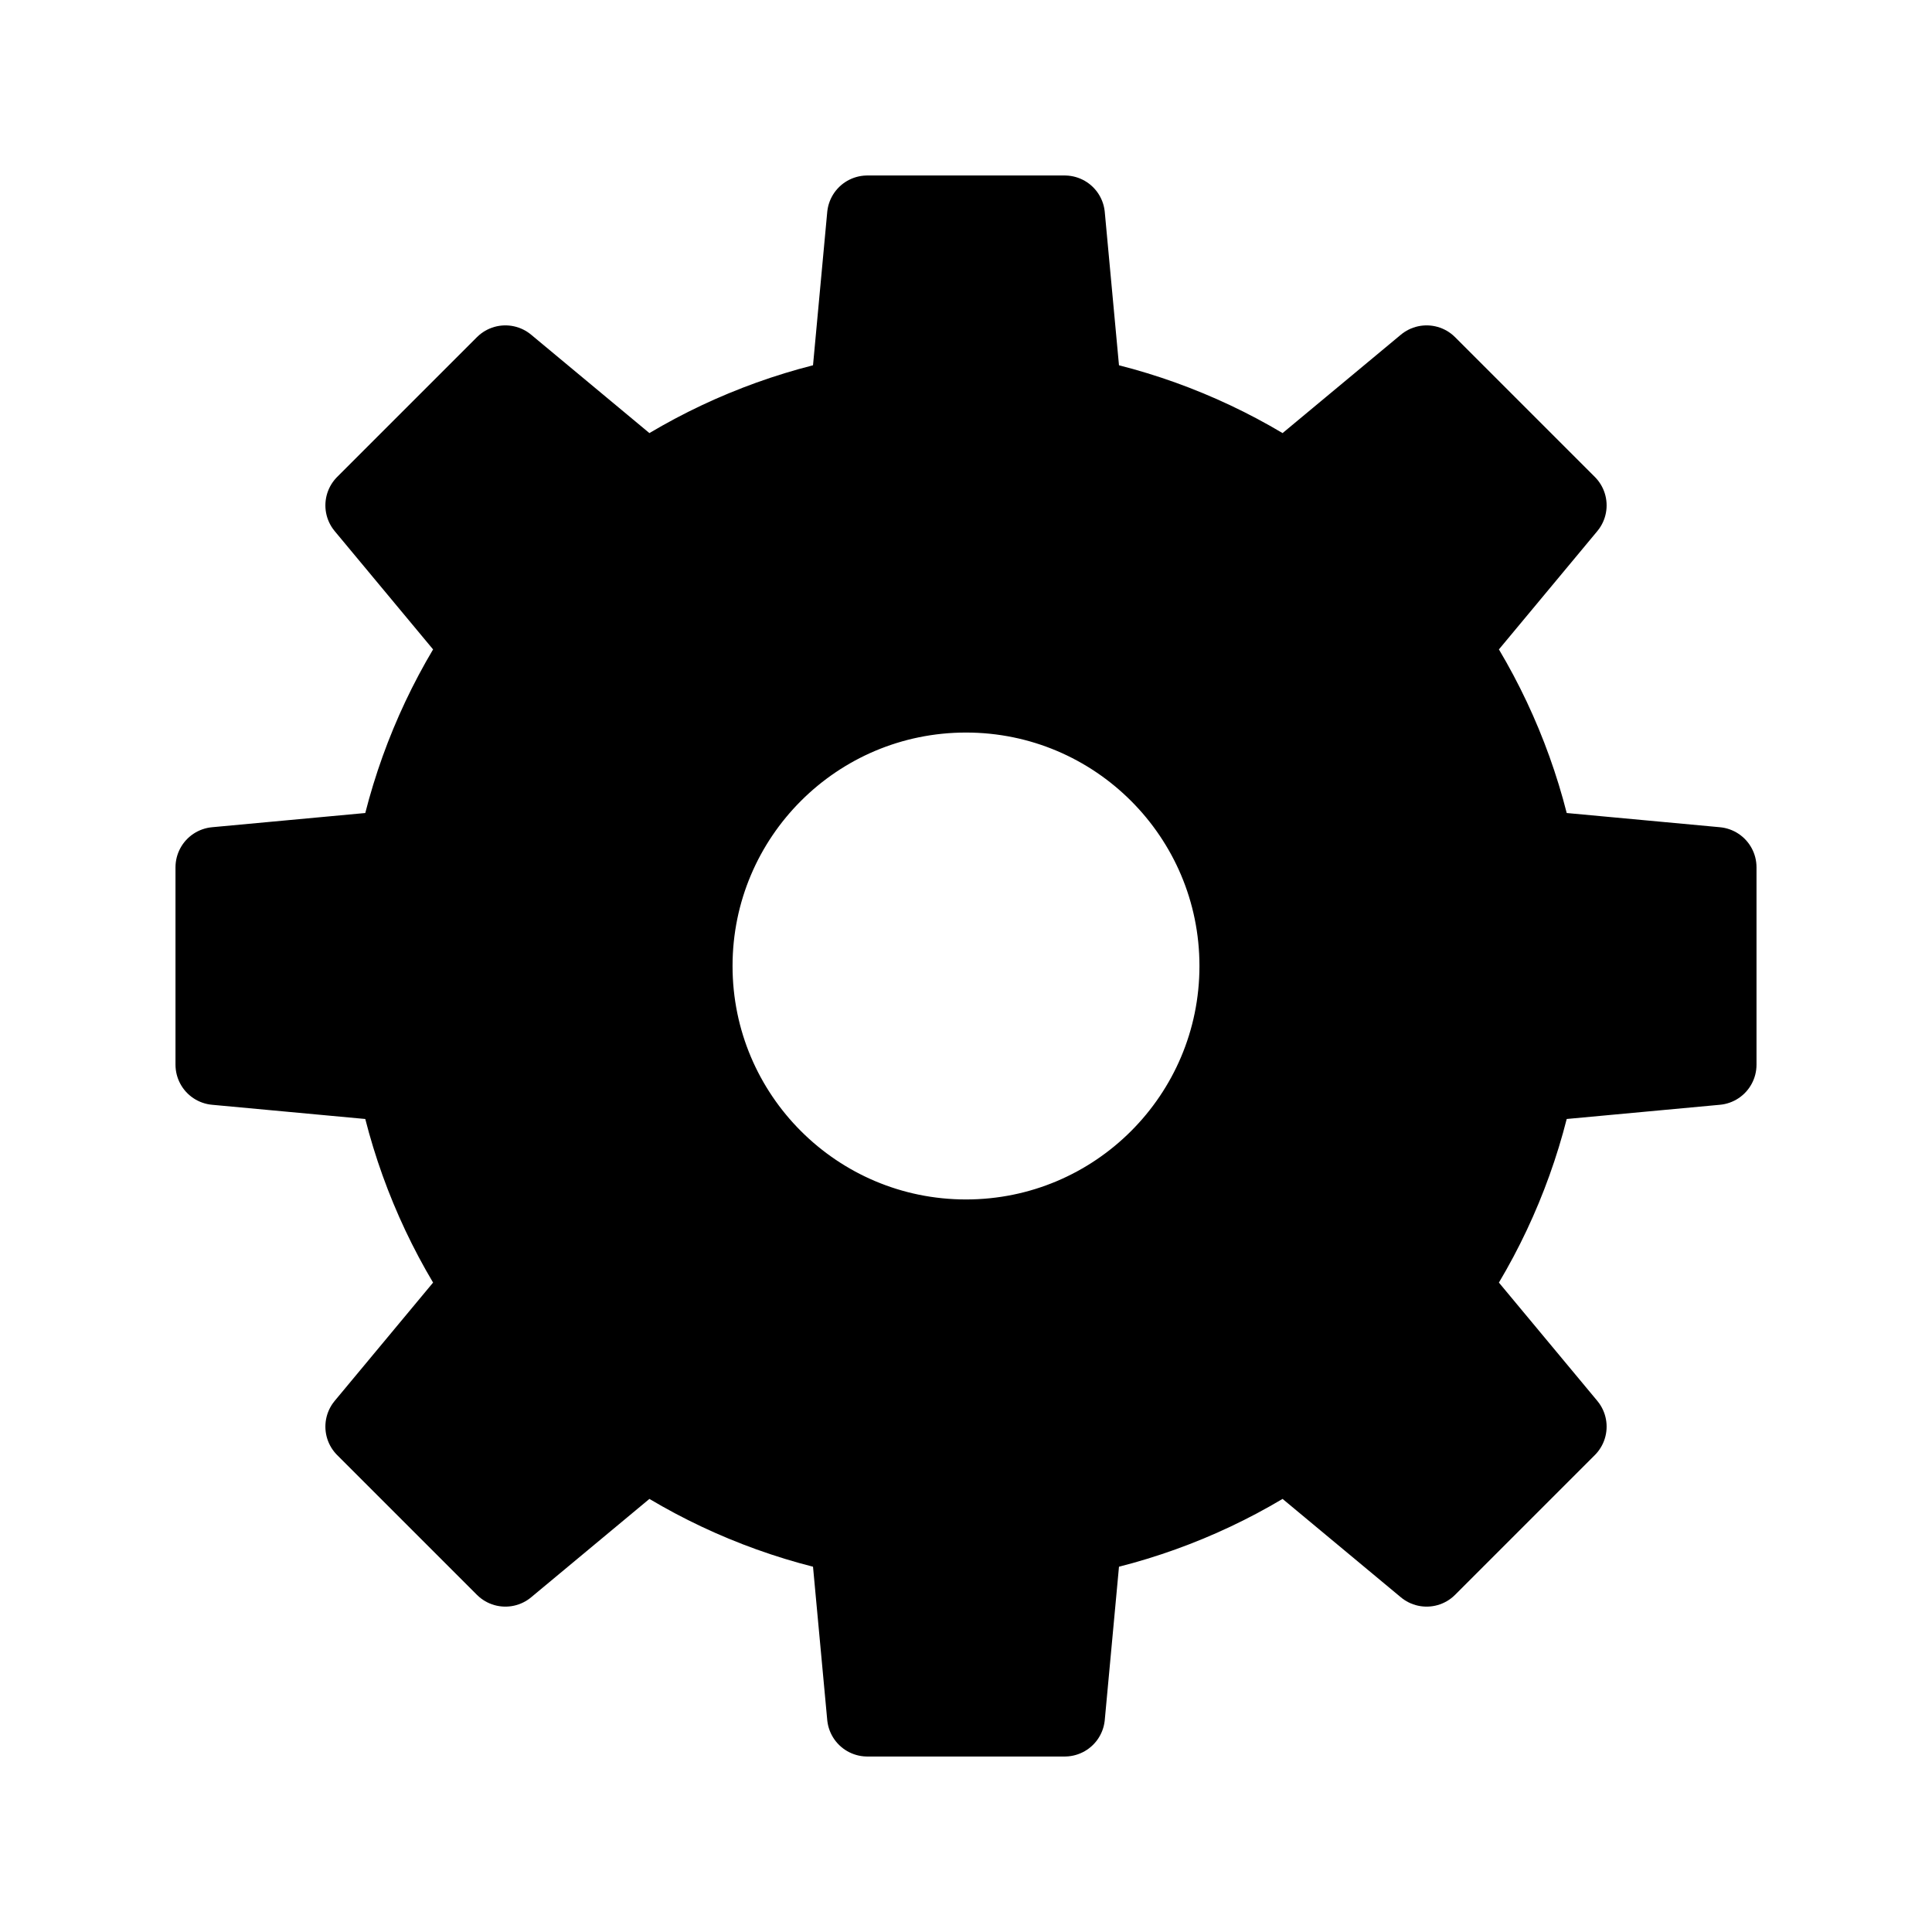
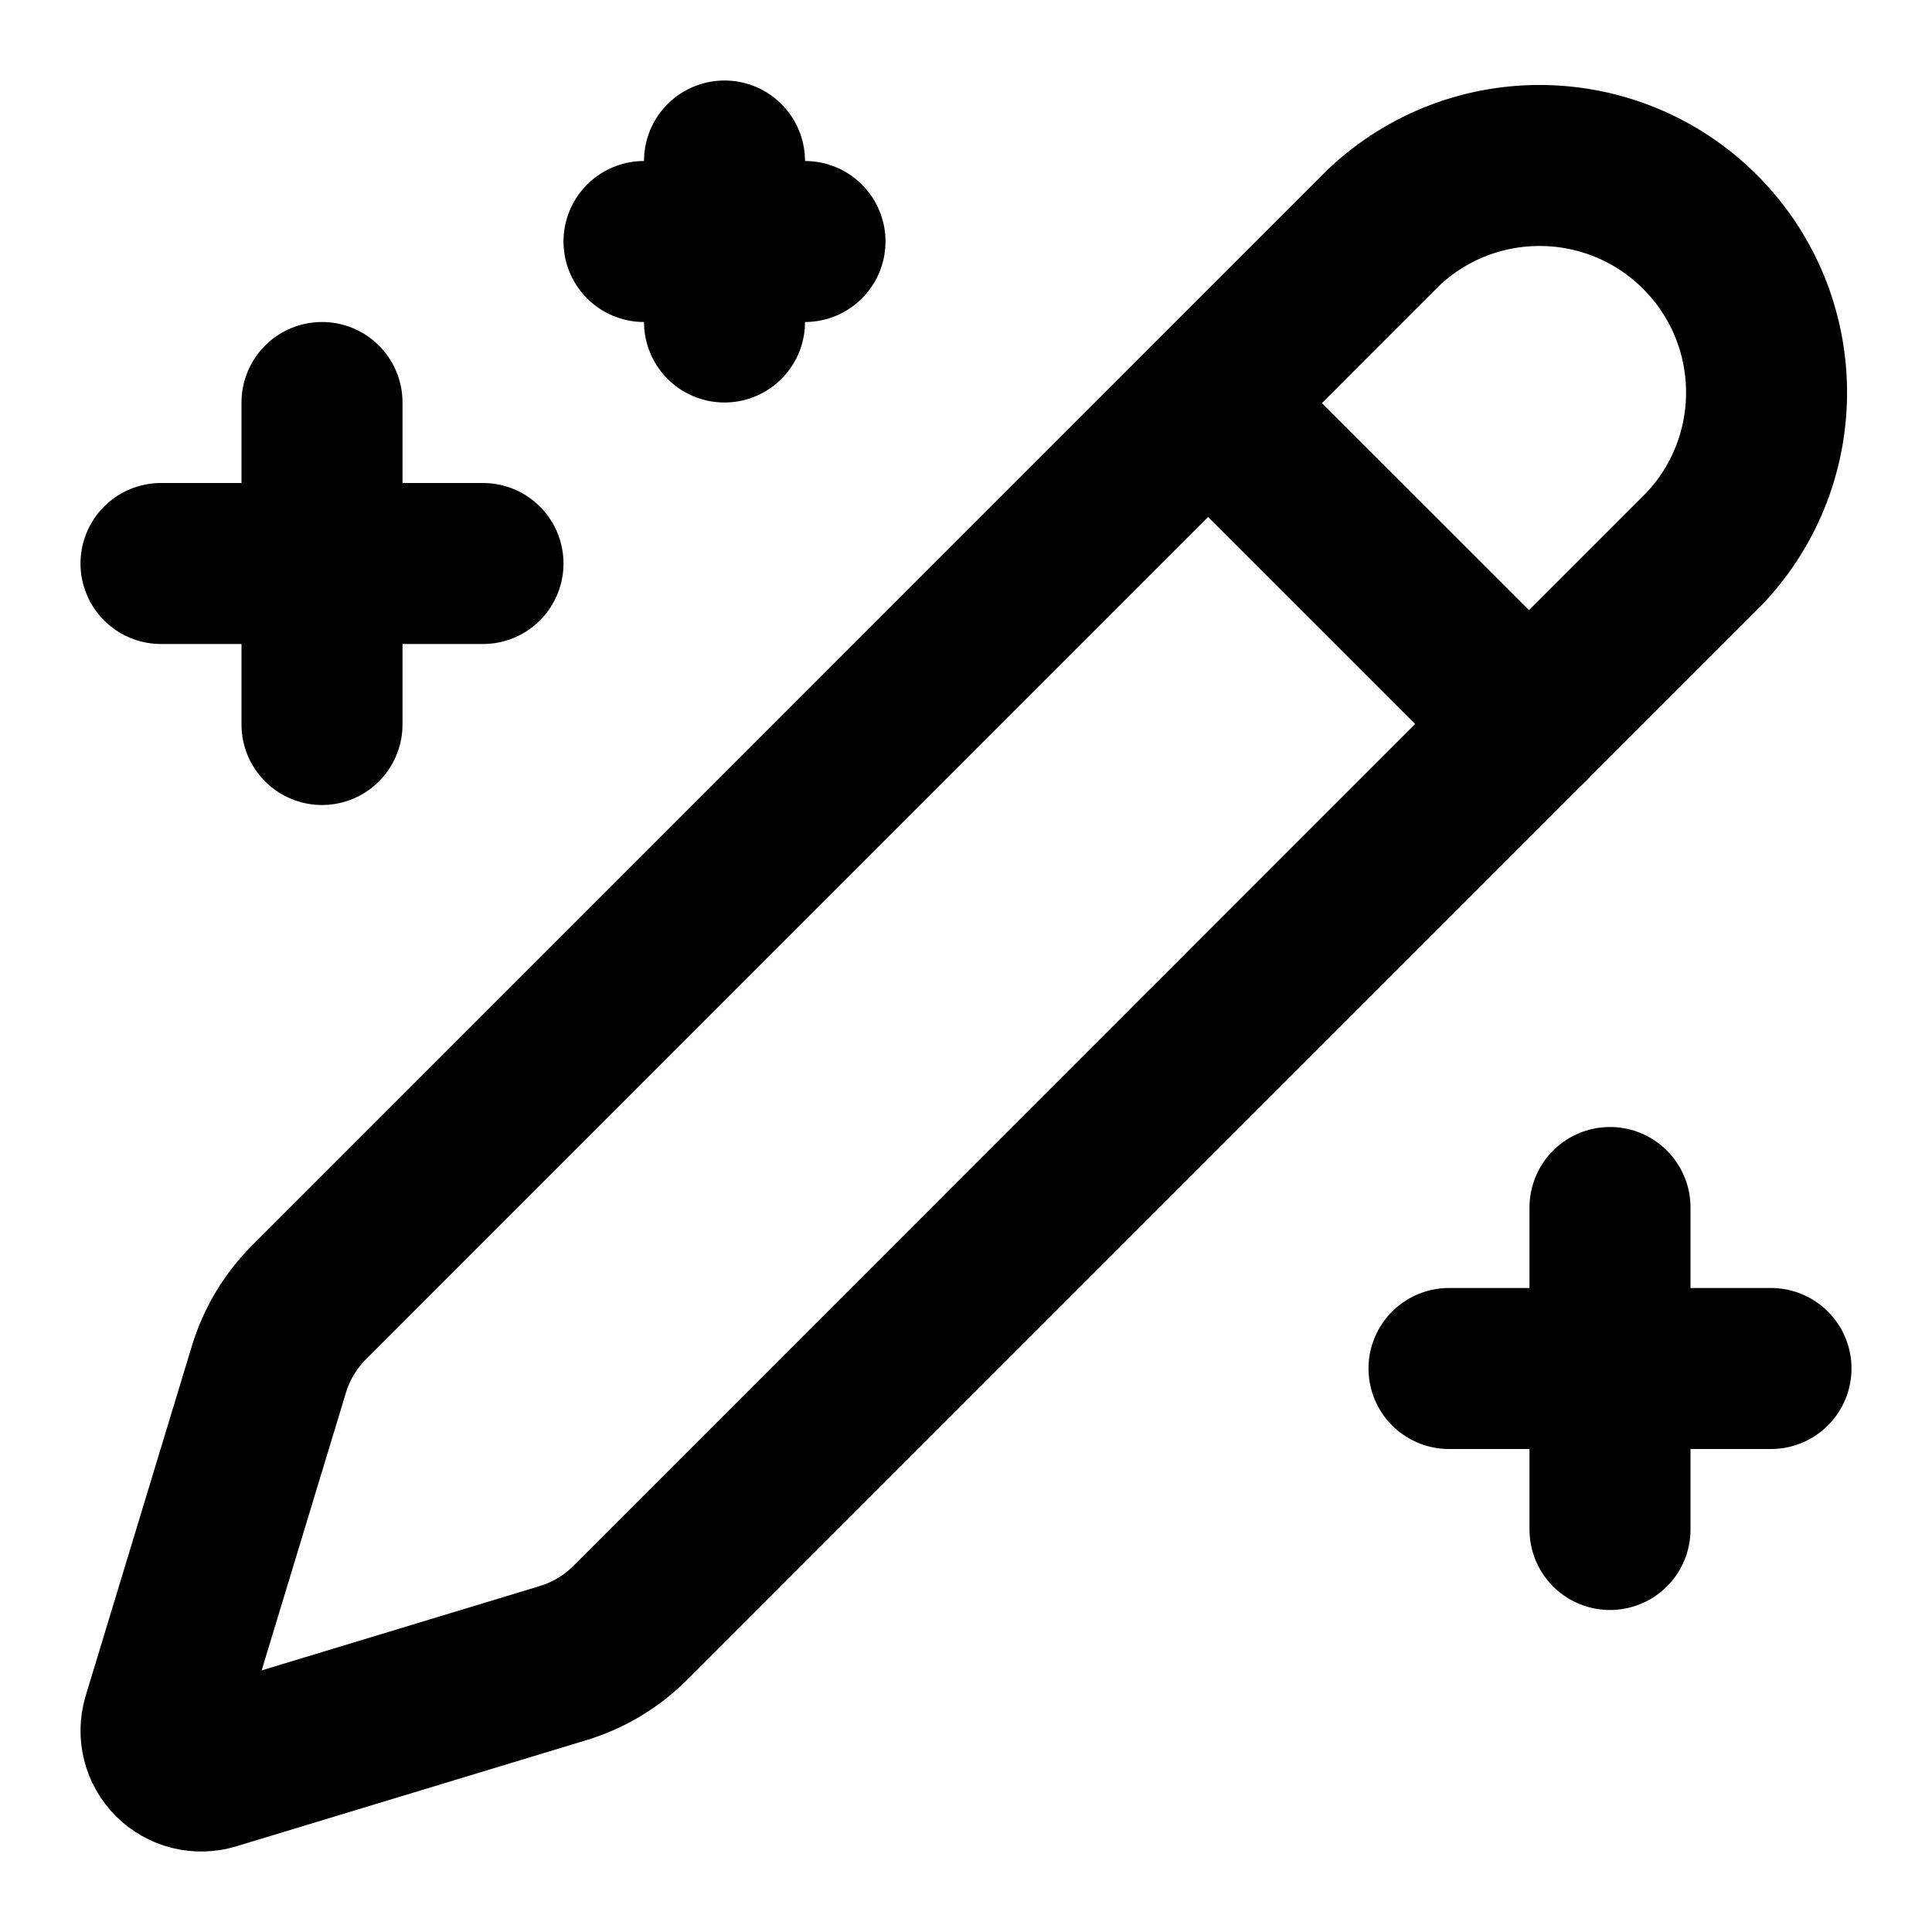
- <svg xmlns="http://www.w3.org/2000/svg" viewBox="0 0 120 120">
-   <path fill-rule="evenodd" fill="#000" stroke="#000" stroke-width="5" stroke-linejoin="round" d="M52.82 24.72 L53.87 13.40 L66.13 13.40 L67.18 24.72 A36 36 0 0 1 79.87 29.98L79.87 29.98 L88.61 22.71 L97.29 31.39 L90.02 40.13 A36 36 0 0 1 95.28 52.82L95.28 52.82 L106.60 53.87 L106.60 66.13 L95.28 67.18 A36 36 0 0 1 90.02 79.87L90.02 79.87 L97.29 88.61 L88.61 97.29 L79.87 90.02 A36 36 0 0 1 67.18 95.28L67.18 95.28 L66.13 106.60 L53.87 106.60 L52.82 95.28 A36 36 0 0 1 40.13 90.02L40.13 90.02 L31.39 97.29 L22.71 88.61 L29.98 79.87 A36 36 0 0 1 24.72 67.18L24.72 67.18 L13.40 66.13 L13.40 53.87 L24.72 52.82 A36 36 0 0 1 29.98 40.13L29.98 40.13 L22.71 31.39 L31.39 22.71 L40.13 29.98 A36 36 0 0 1 52.82 24.72 Z M60 43 A17 17 0 1 0 60 77 A17 17 0 1 0 60 43 Z" />
+ <svg xmlns="http://www.w3.org/2000/svg" width="24" height="24" viewBox="0 0 24 24" fill="none" stroke="#000" stroke-width="2" stroke-linecap="round" stroke-linejoin="round">
+   <path d="M10 3H8" />
+   <path d="m15.007 5.008 3.987 3.986" />
+   <path d="M20 15v4" />
+   <path d="M21.174 6.813a2.82 2.82 0 0 0-3.986-3.987L3.842 16.175a2 2 0 0 0-.5.83l-1.321 4.352a.5.5 0 0 0 .623.622l4.353-1.32a2 2 0 0 0 .83-.497z" />
+   <path d="M22 17h-4" />
+   <path d="M4 5v4" />
+   <path d="M6 7H2" />
+   <path d="M9 2v2" />
</svg>
